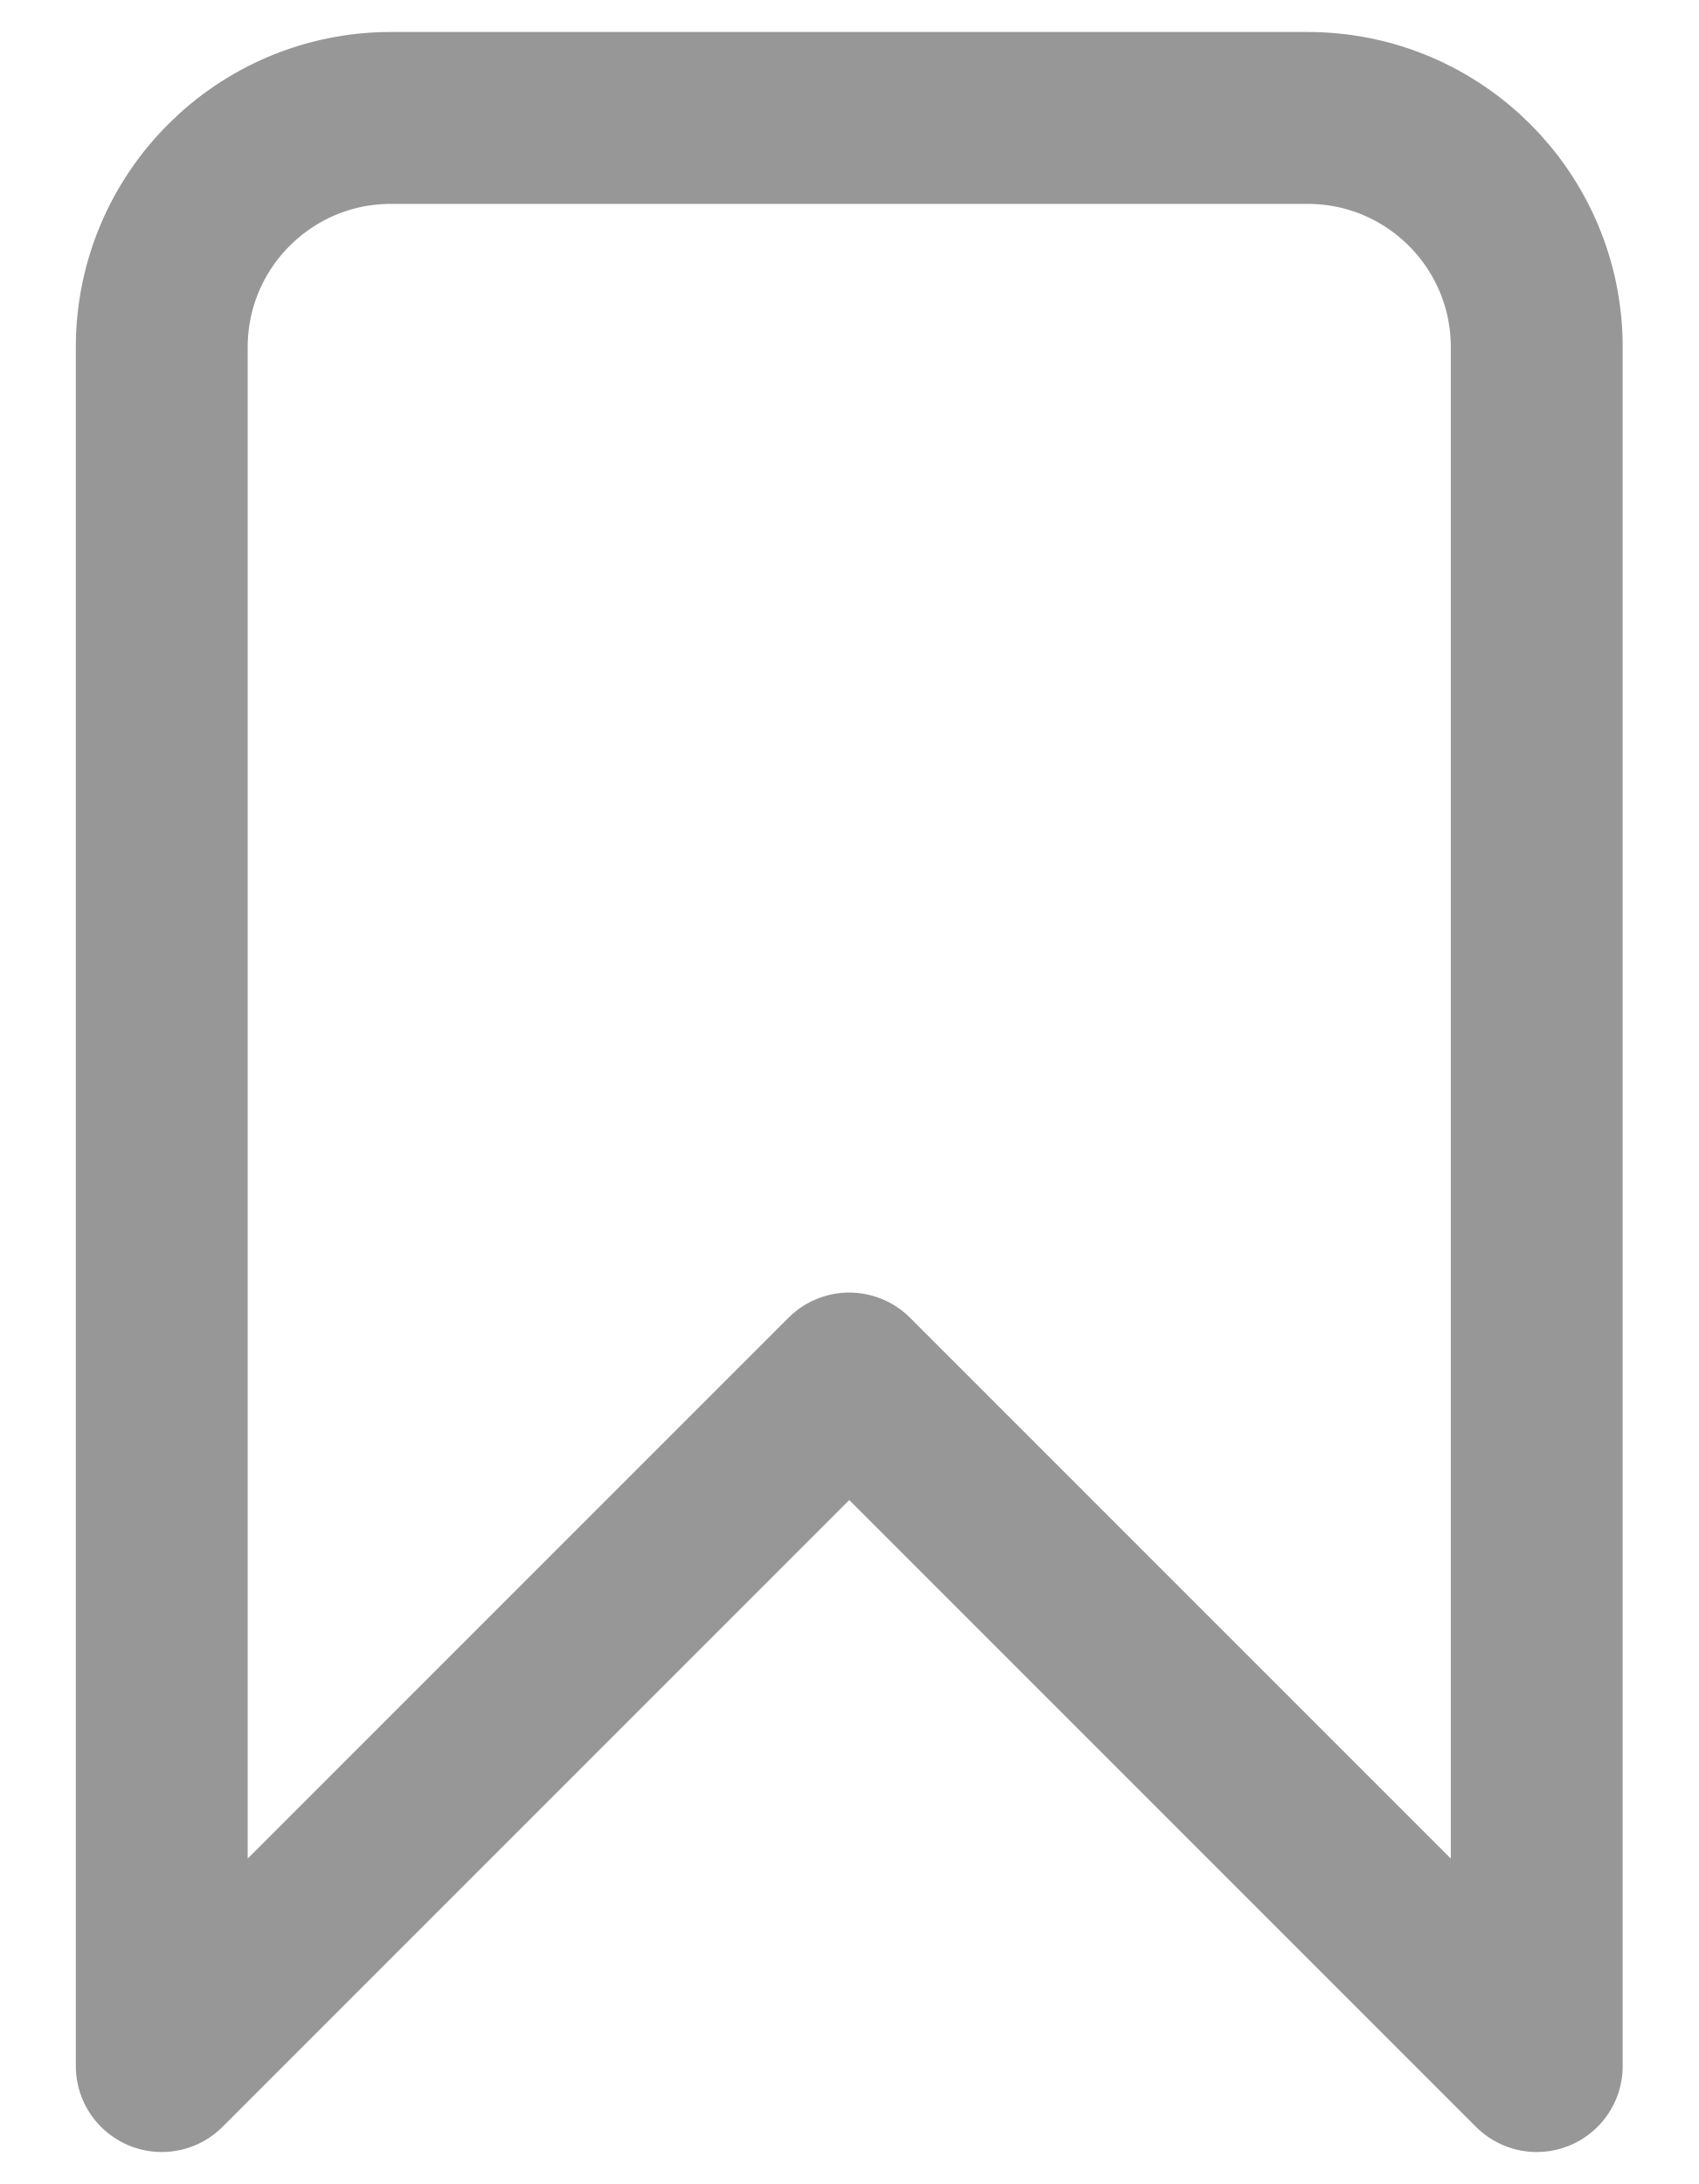
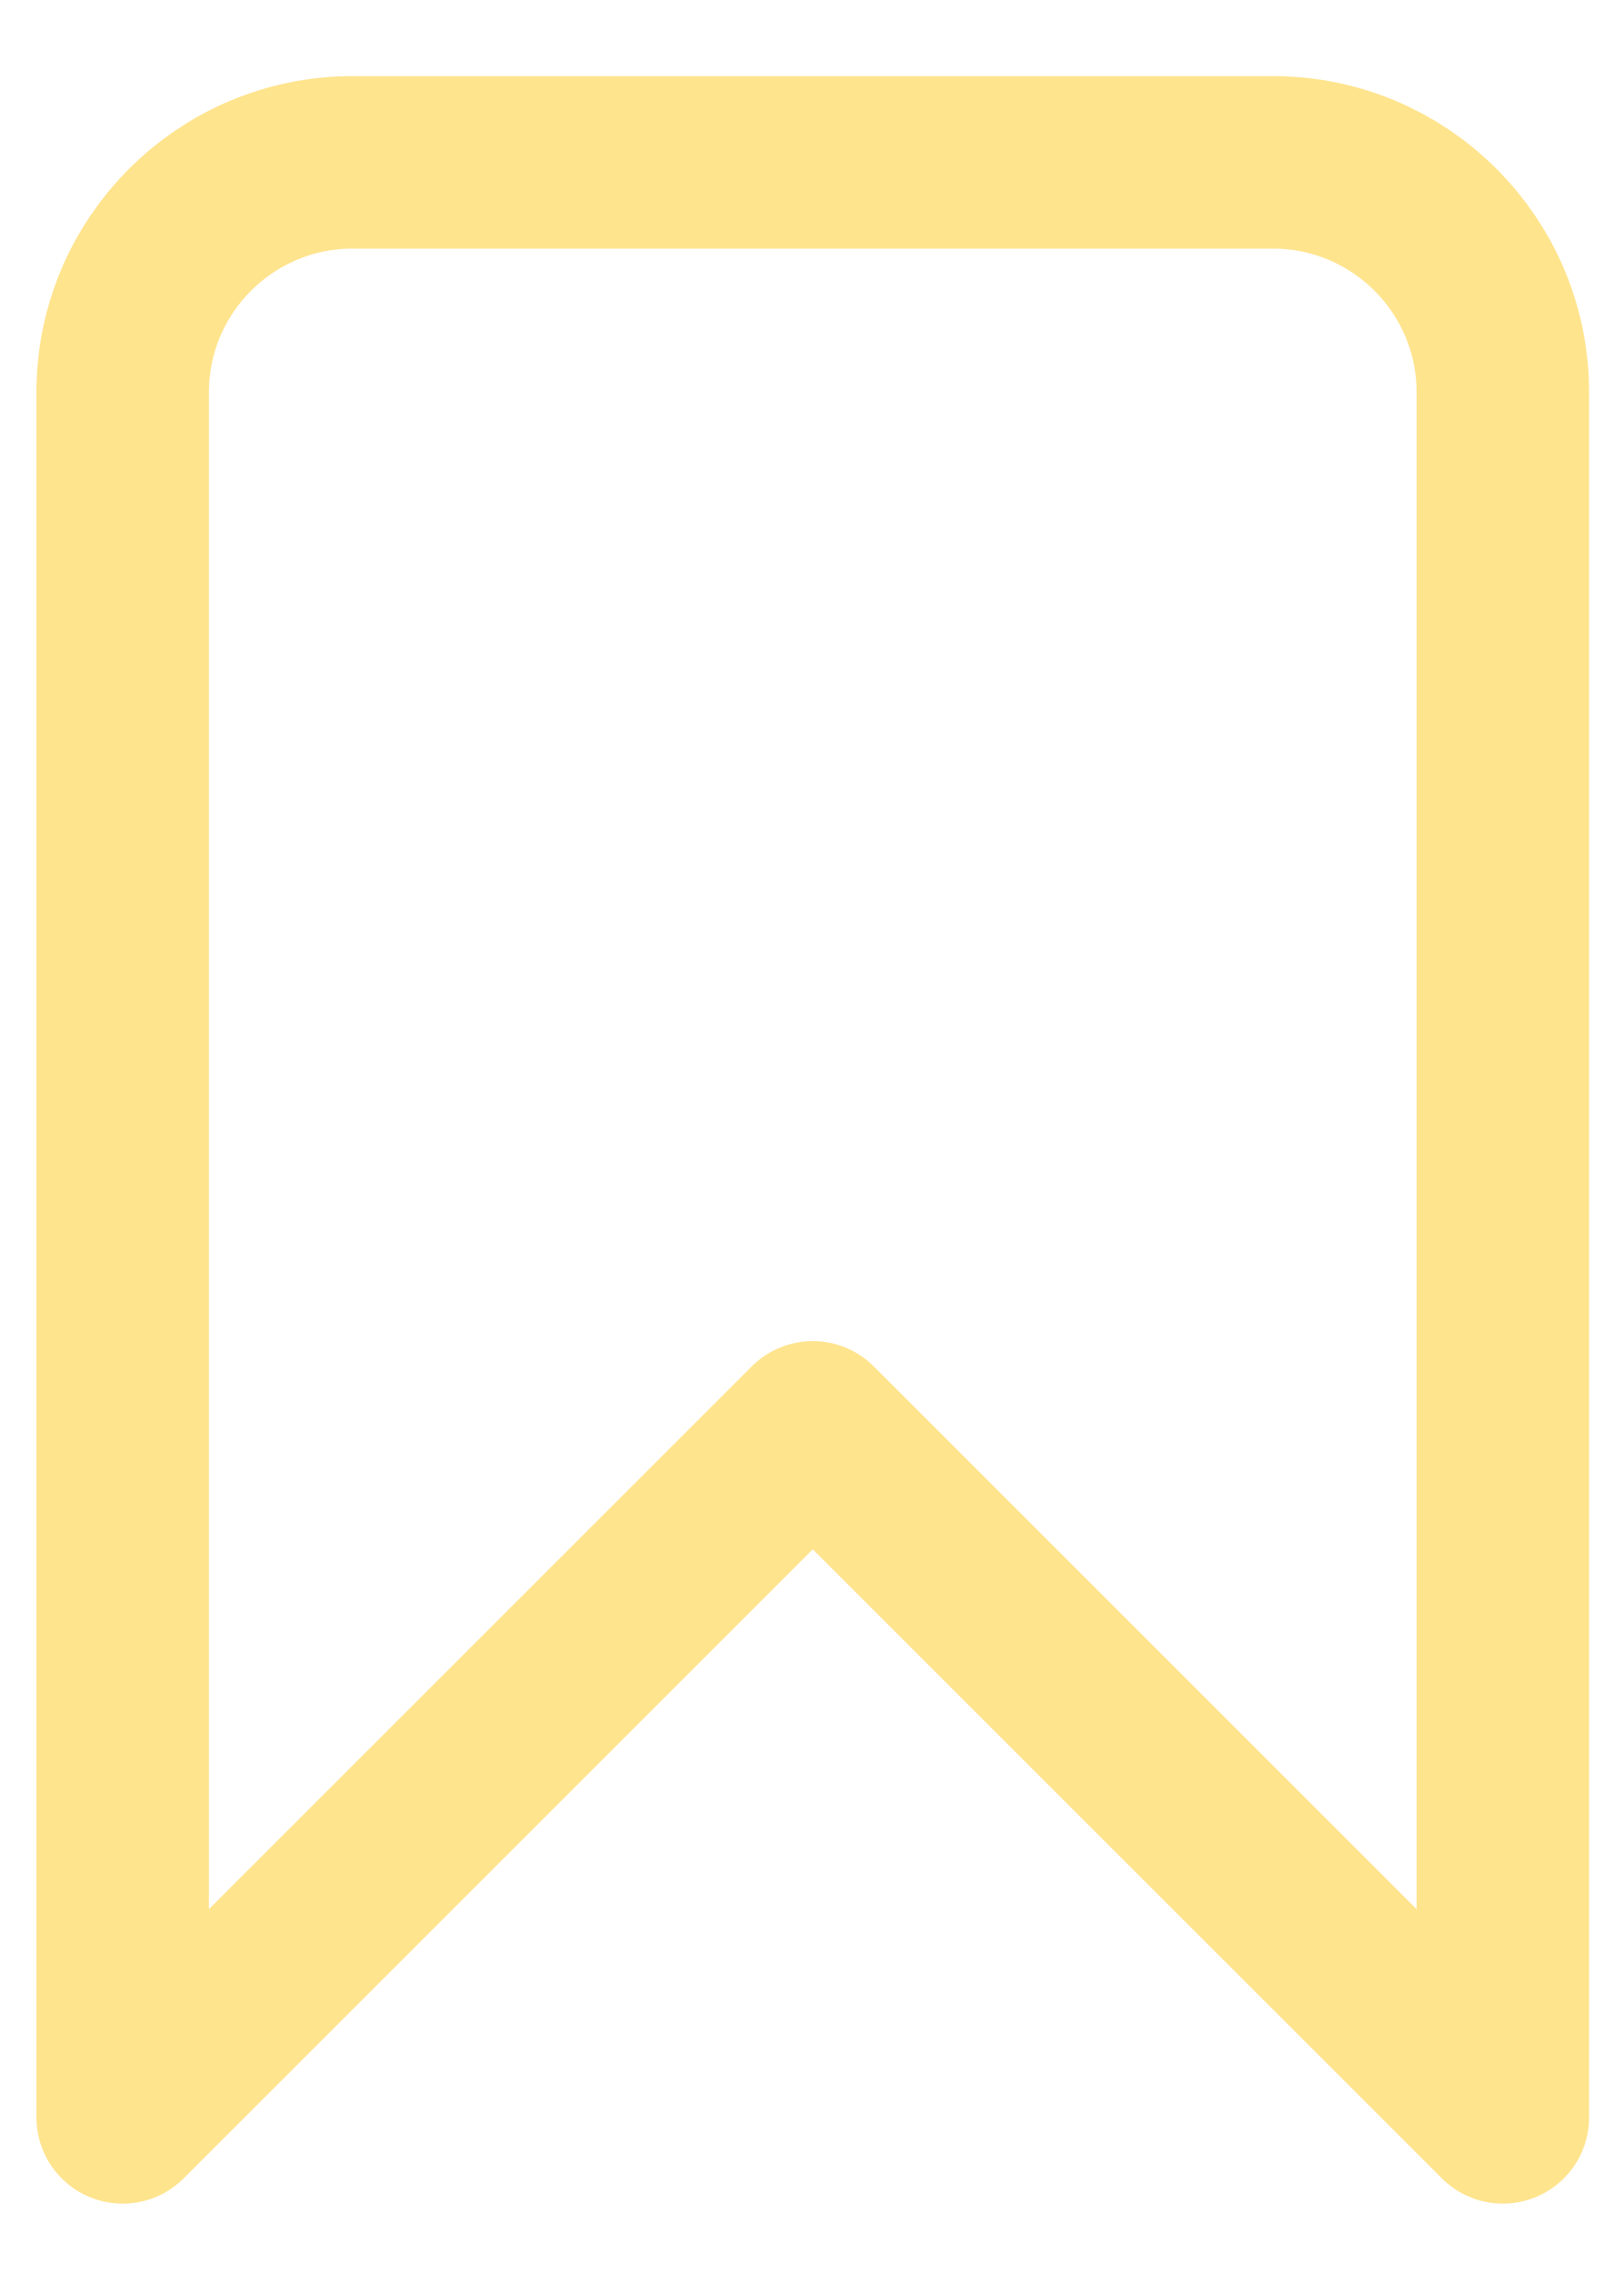
- <svg xmlns="http://www.w3.org/2000/svg" width="21" height="27" viewBox="0 0 21 27" fill="none">
-   <path d="M2 4.292C2 2.727 3.269 1.458 4.833 1.458H16.167C17.732 1.458 19 2.727 19 4.292V25.542L10.5 17.042L2 25.542V4.292Z" stroke="#979797" stroke-width="2.125" stroke-linecap="round" stroke-linejoin="round" />
+ <svg xmlns="http://www.w3.org/2000/svg" width="20" height="28" viewBox="0 0 20 28" fill="none">
+   <path d="M1.511 4.833C1.511 3.269 2.78 2 4.344 2H15.678C17.242 2 18.511 3.269 18.511 4.833V26.083L10.011 17.583L1.511 26.083V4.833Z" stroke="#FFE48E" stroke-width="2.125" stroke-linecap="round" stroke-linejoin="round" />
</svg>
